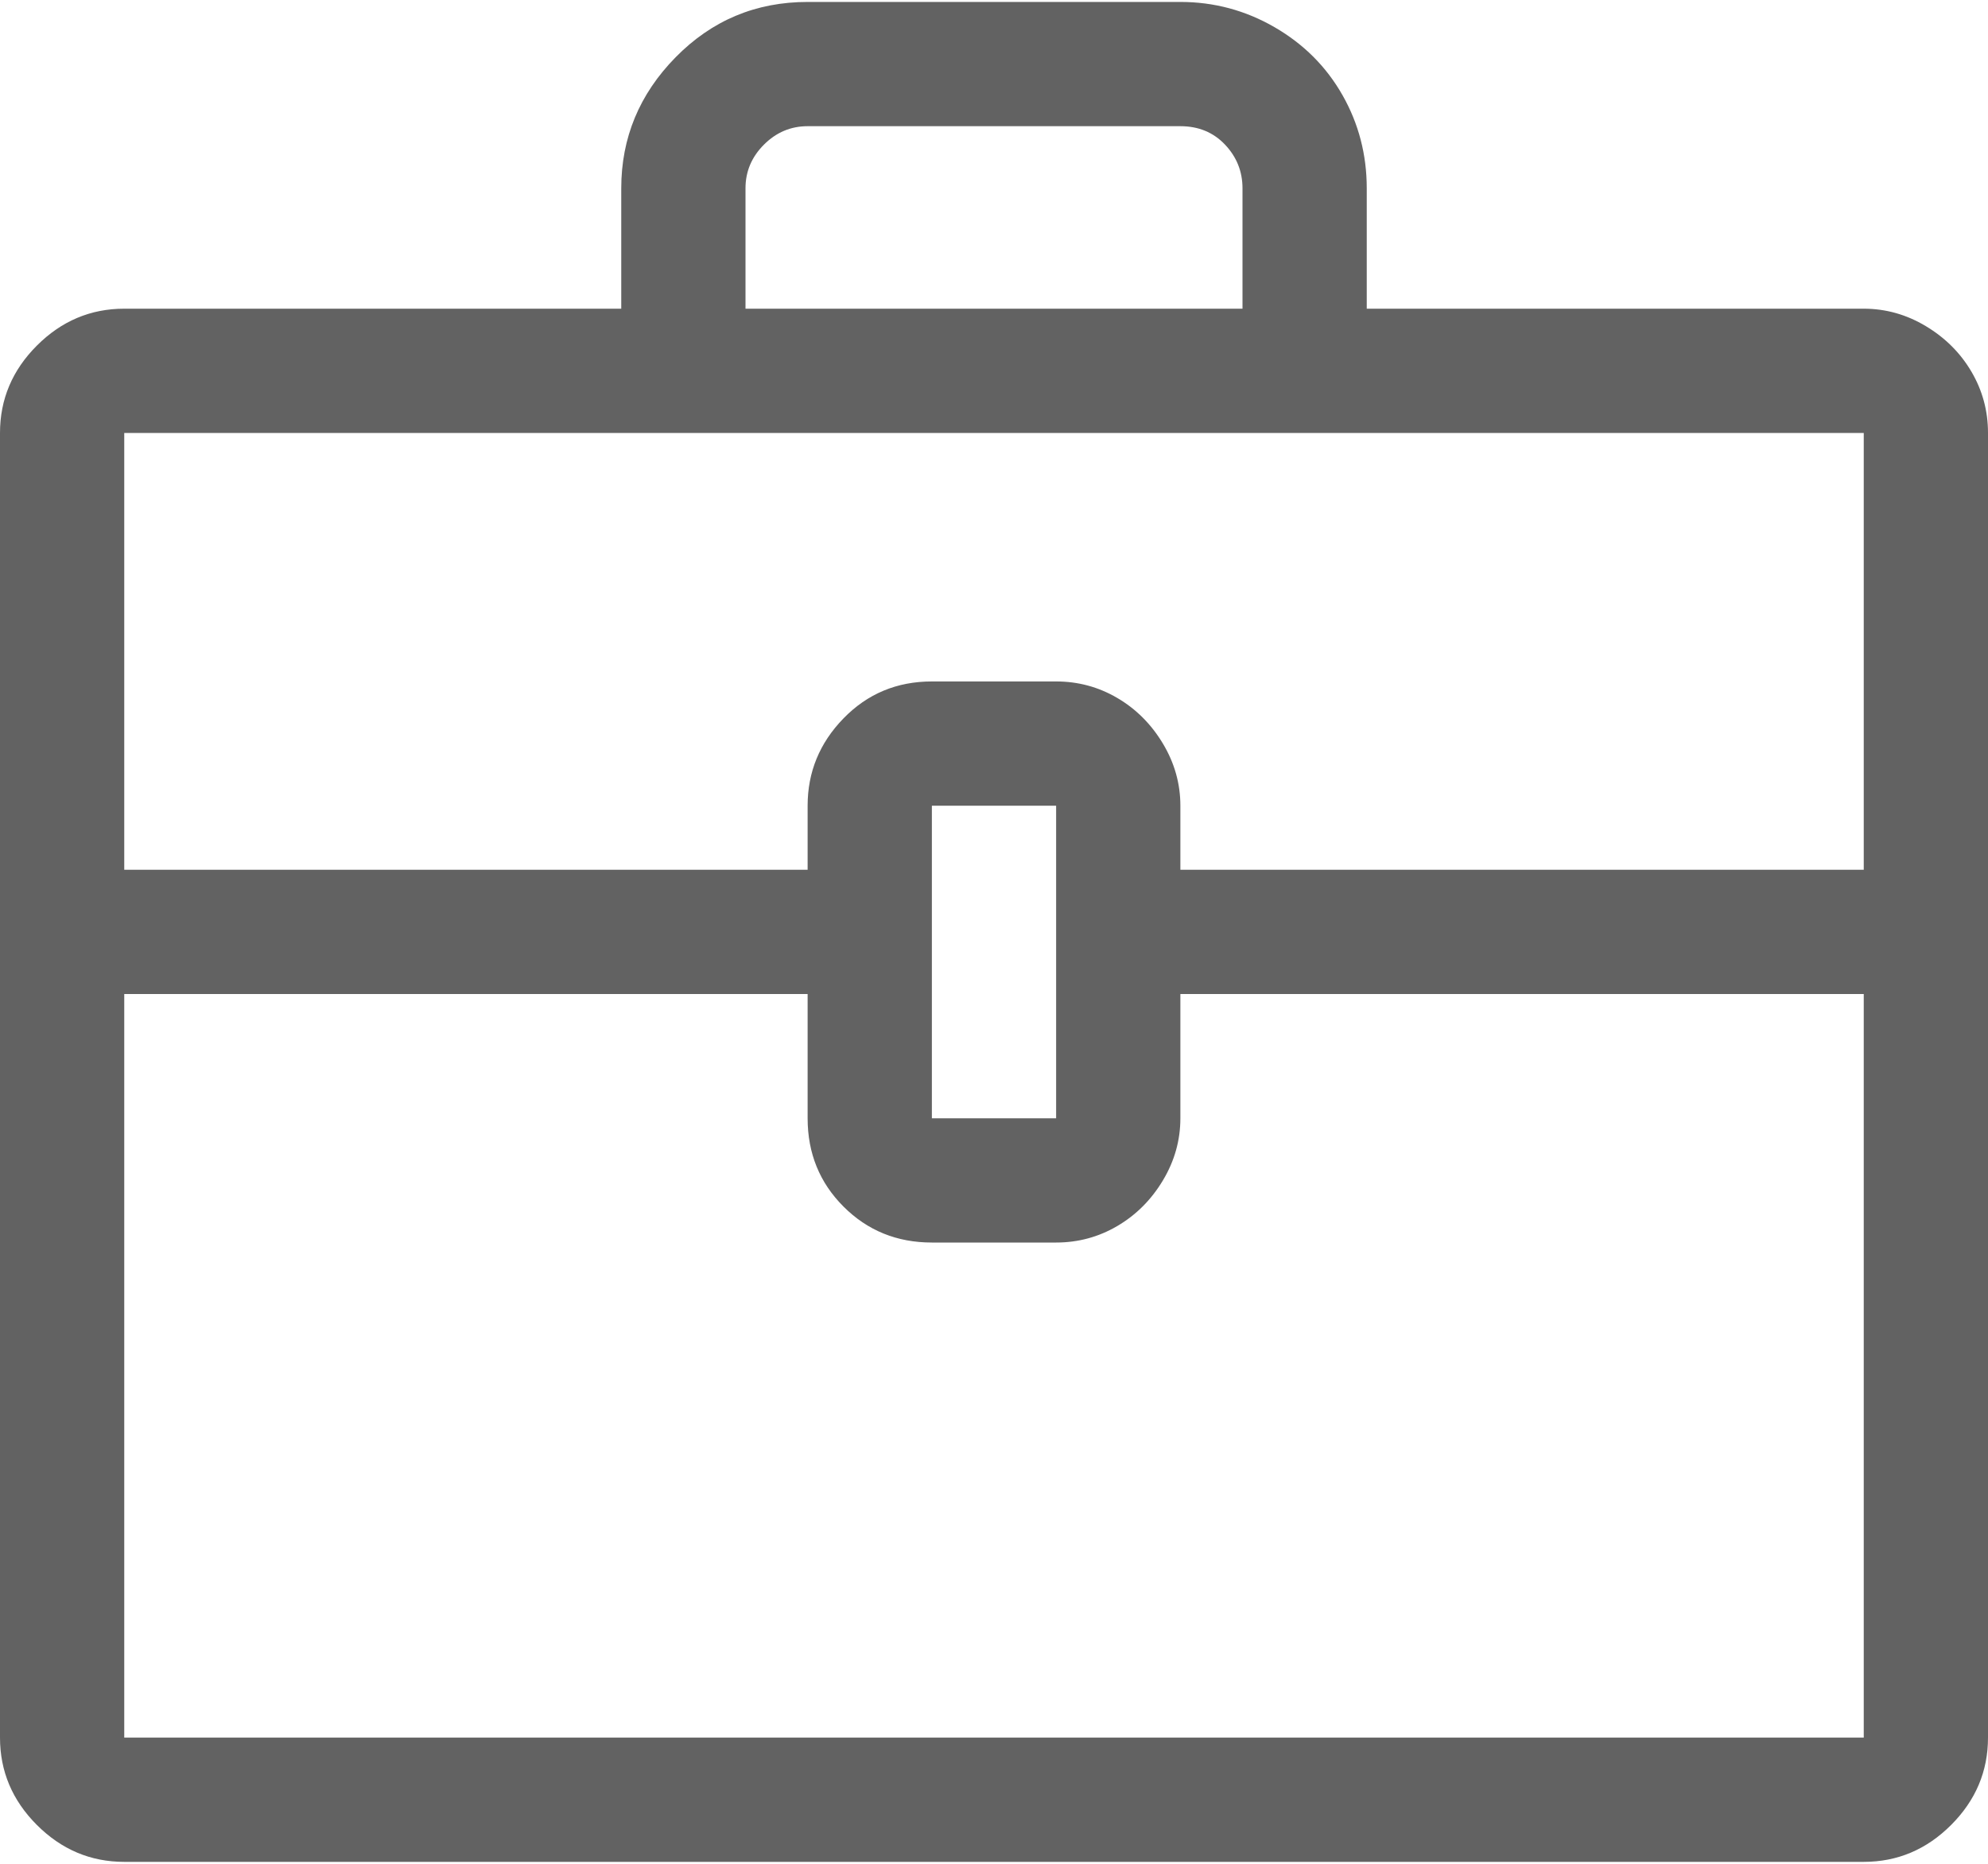
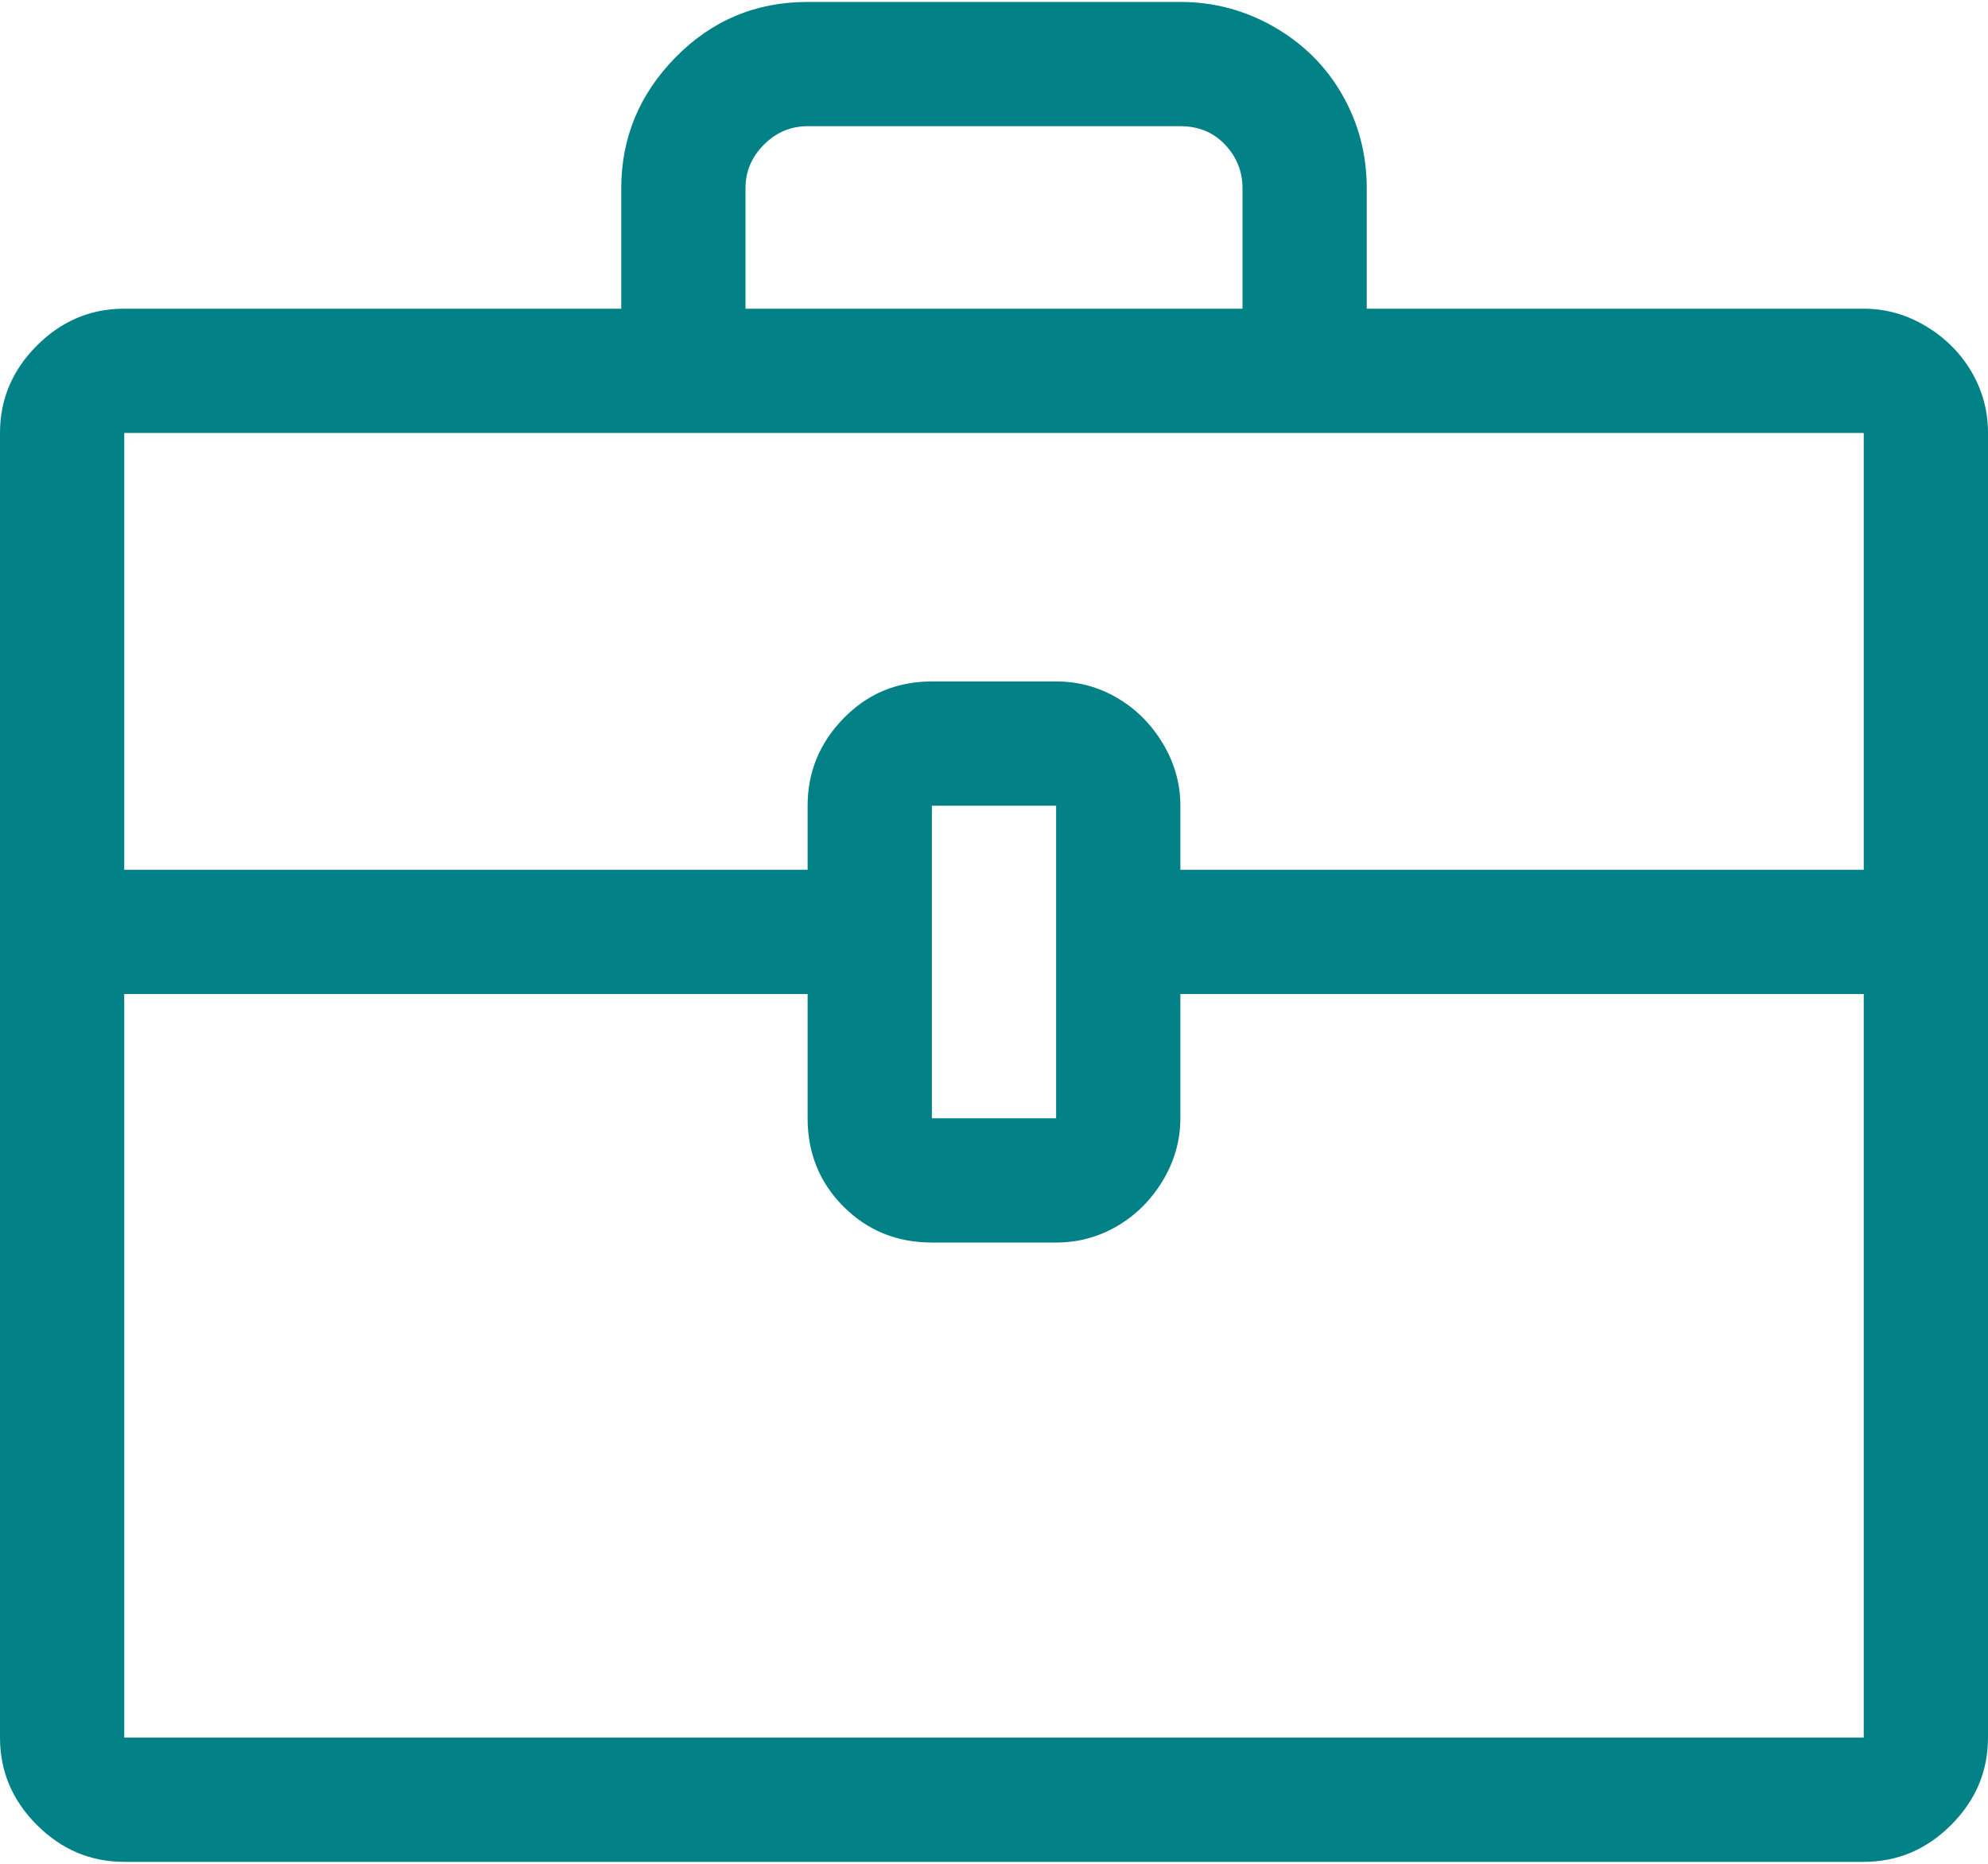
<svg xmlns="http://www.w3.org/2000/svg" width="1024" height="960" style="-ms-transform:rotate(360deg);-webkit-transform:rotate(360deg)" transform="rotate(360)">
-   <path d="M960 159H704V97q0-26-12.5-48t-35-35T608 1H416q-40 0-68 28.5T320 97v62H64q-26 0-45 19T0 223v672q0 26 19 45t45 19h896q26 0 45-19t19-45V223q0-17-8.5-31.5T992 168t-32-9zM384 97q0-13 9.5-22.5T416 65h192q14 0 23 9.5t9 22.5v62H384V97zM64 223h896v225H608v-33q0-17-9-32t-23.5-23.5T544 351h-64q-27 0-45.5 19T416 415v33H64V223zm480 353h-64V415h64v161zM64 895V512h352v64q0 27 18.5 45.5T480 640h64q17 0 31.5-8.5T599 608t9-32v-64h352v383H64z" fill="#626262" />
+   <path d="M960 159H704V97q0-26-12.5-48t-35-35T608 1H416q-40 0-68 28.5T320 97v62H64q-26 0-45 19T0 223v672q0 26 19 45t45 19h896q26 0 45-19t19-45V223q0-17-8.5-31.5T992 168t-32-9zM384 97q0-13 9.5-22.5T416 65h192q14 0 23 9.5t9 22.5v62H384V97zM64 223h896v225H608v-33q0-17-9-32t-23.5-23.5T544 351h-64q-27 0-45.5 19T416 415v33H64V223zm480 353h-64V415h64v161zM64 895V512h352v64q0 27 18.5 45.5T480 640h64q17 0 31.5-8.5T599 608t9-32v-64h352v383H64z" fill="#028187" />
  <path fill="rgba(0, 0, 0, 0)" d="M0 0h1024v960H0z" />
</svg>
